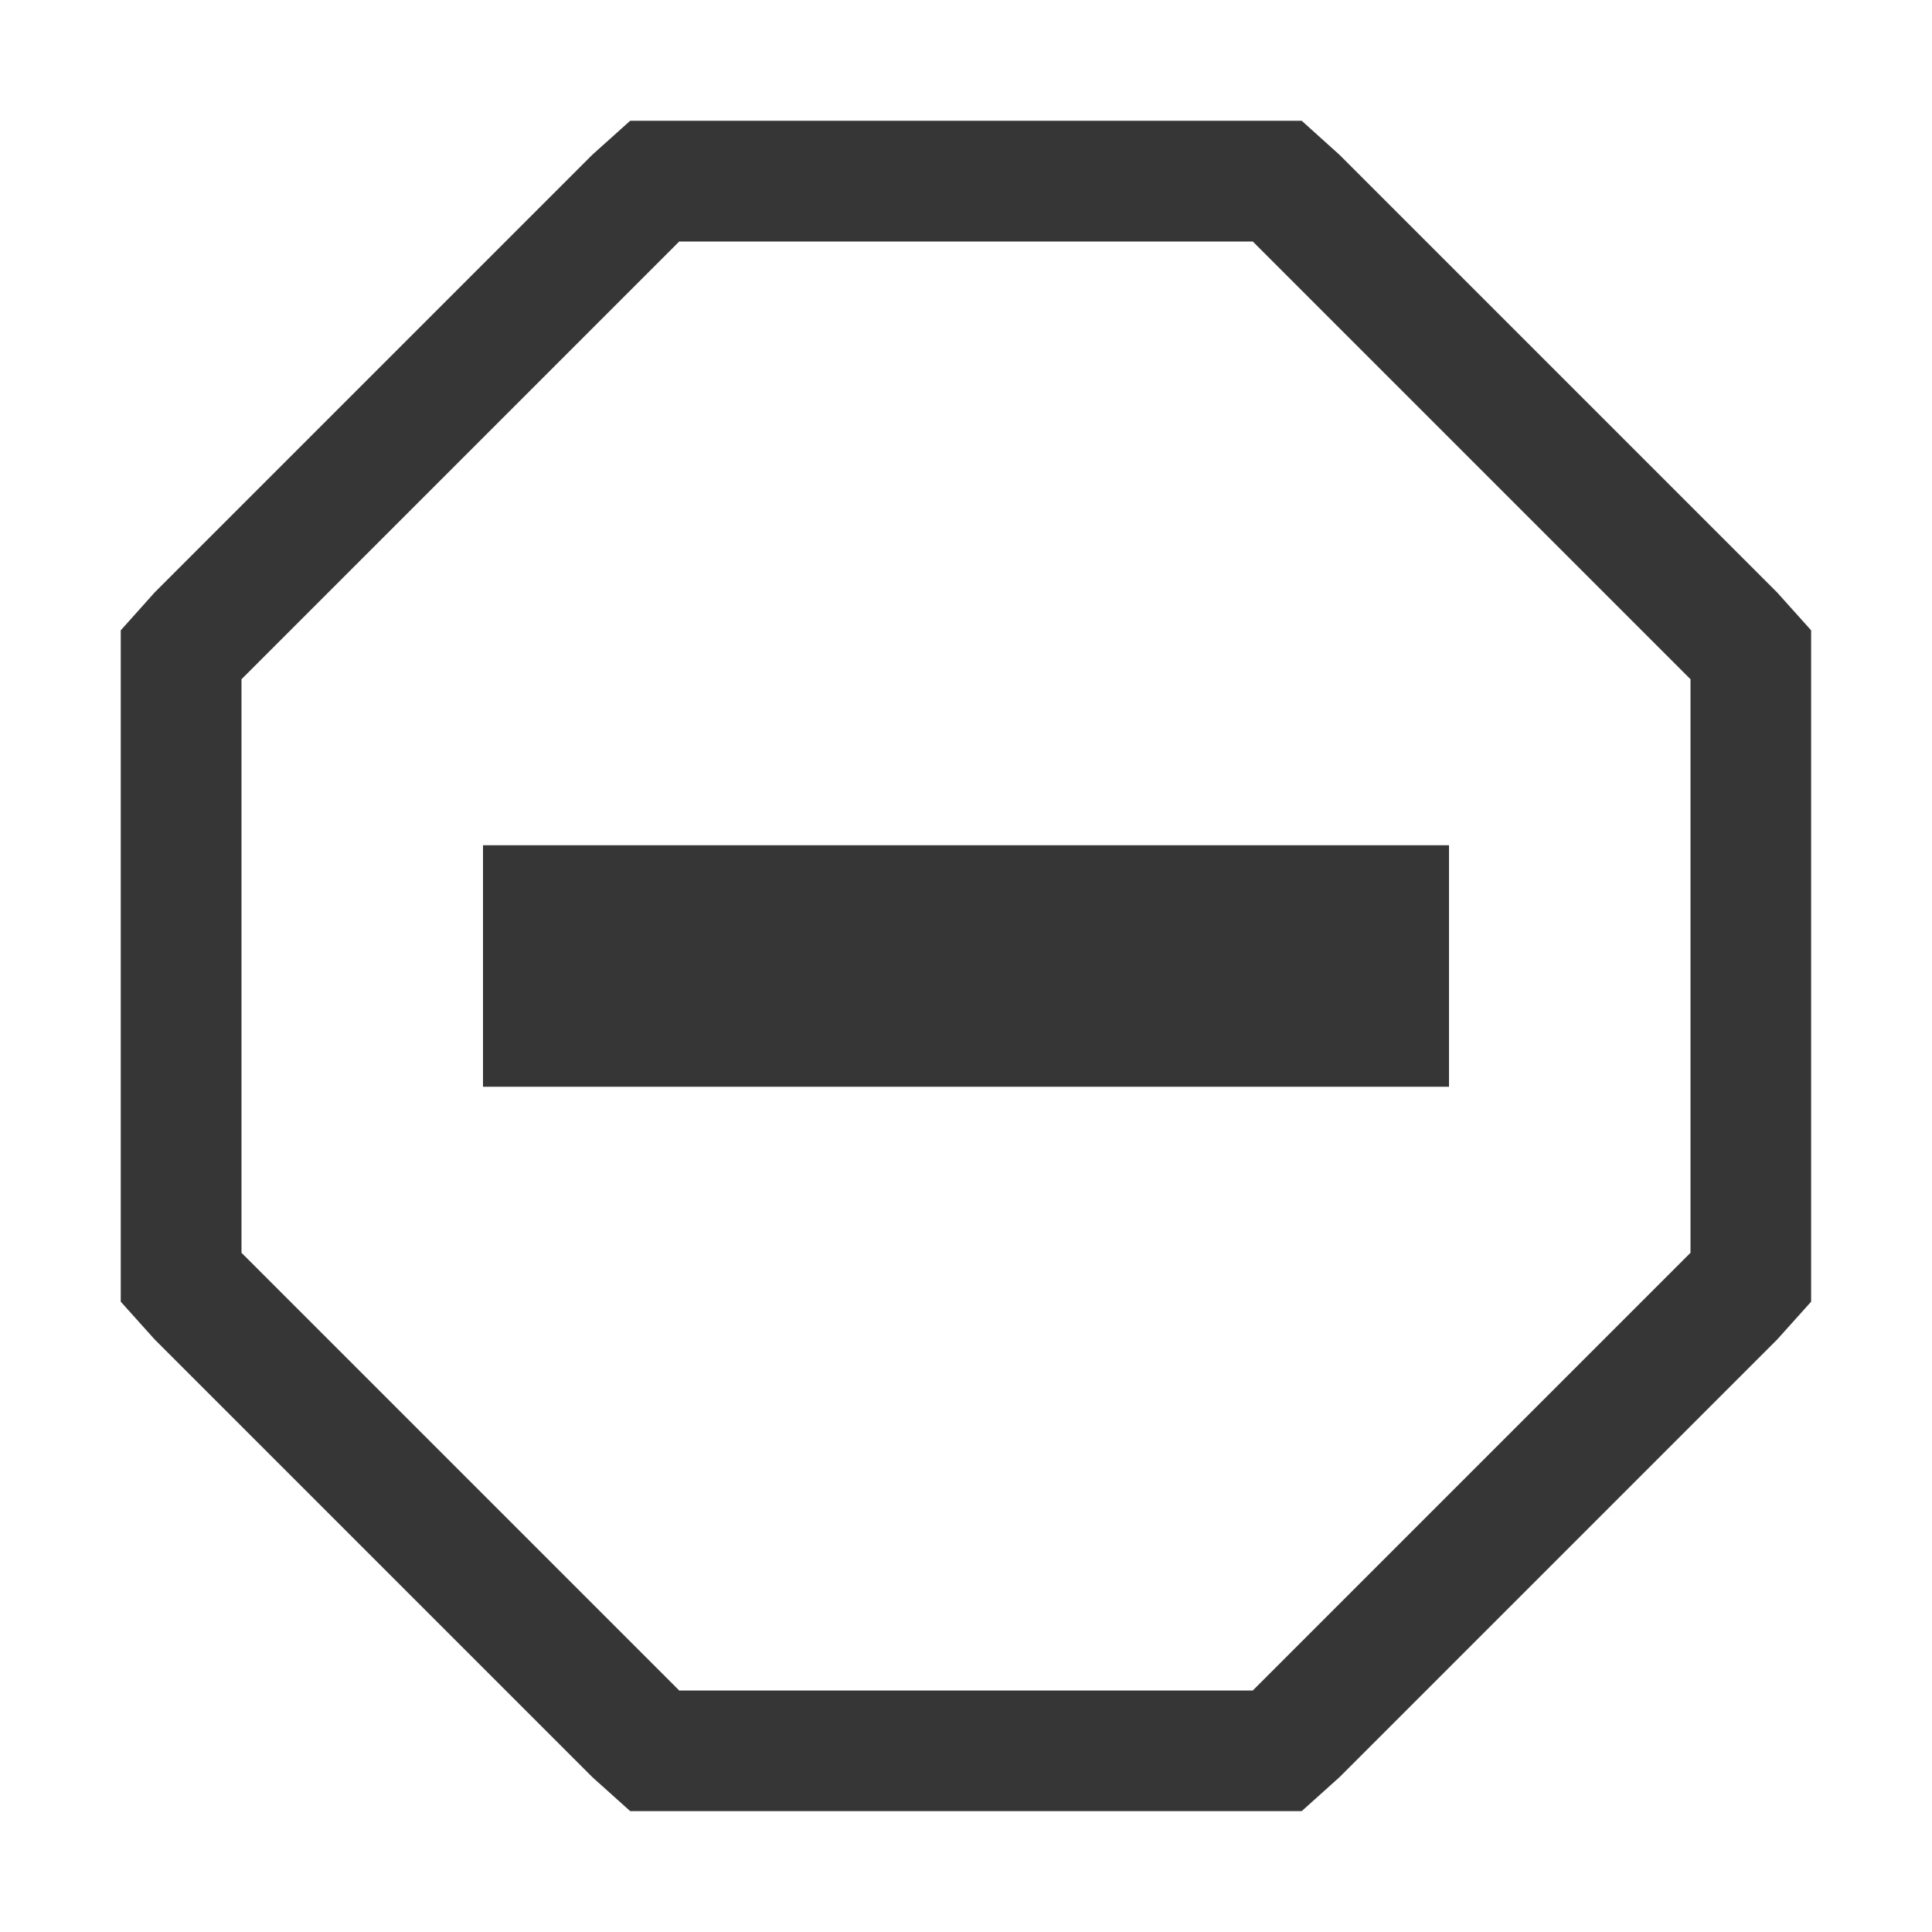
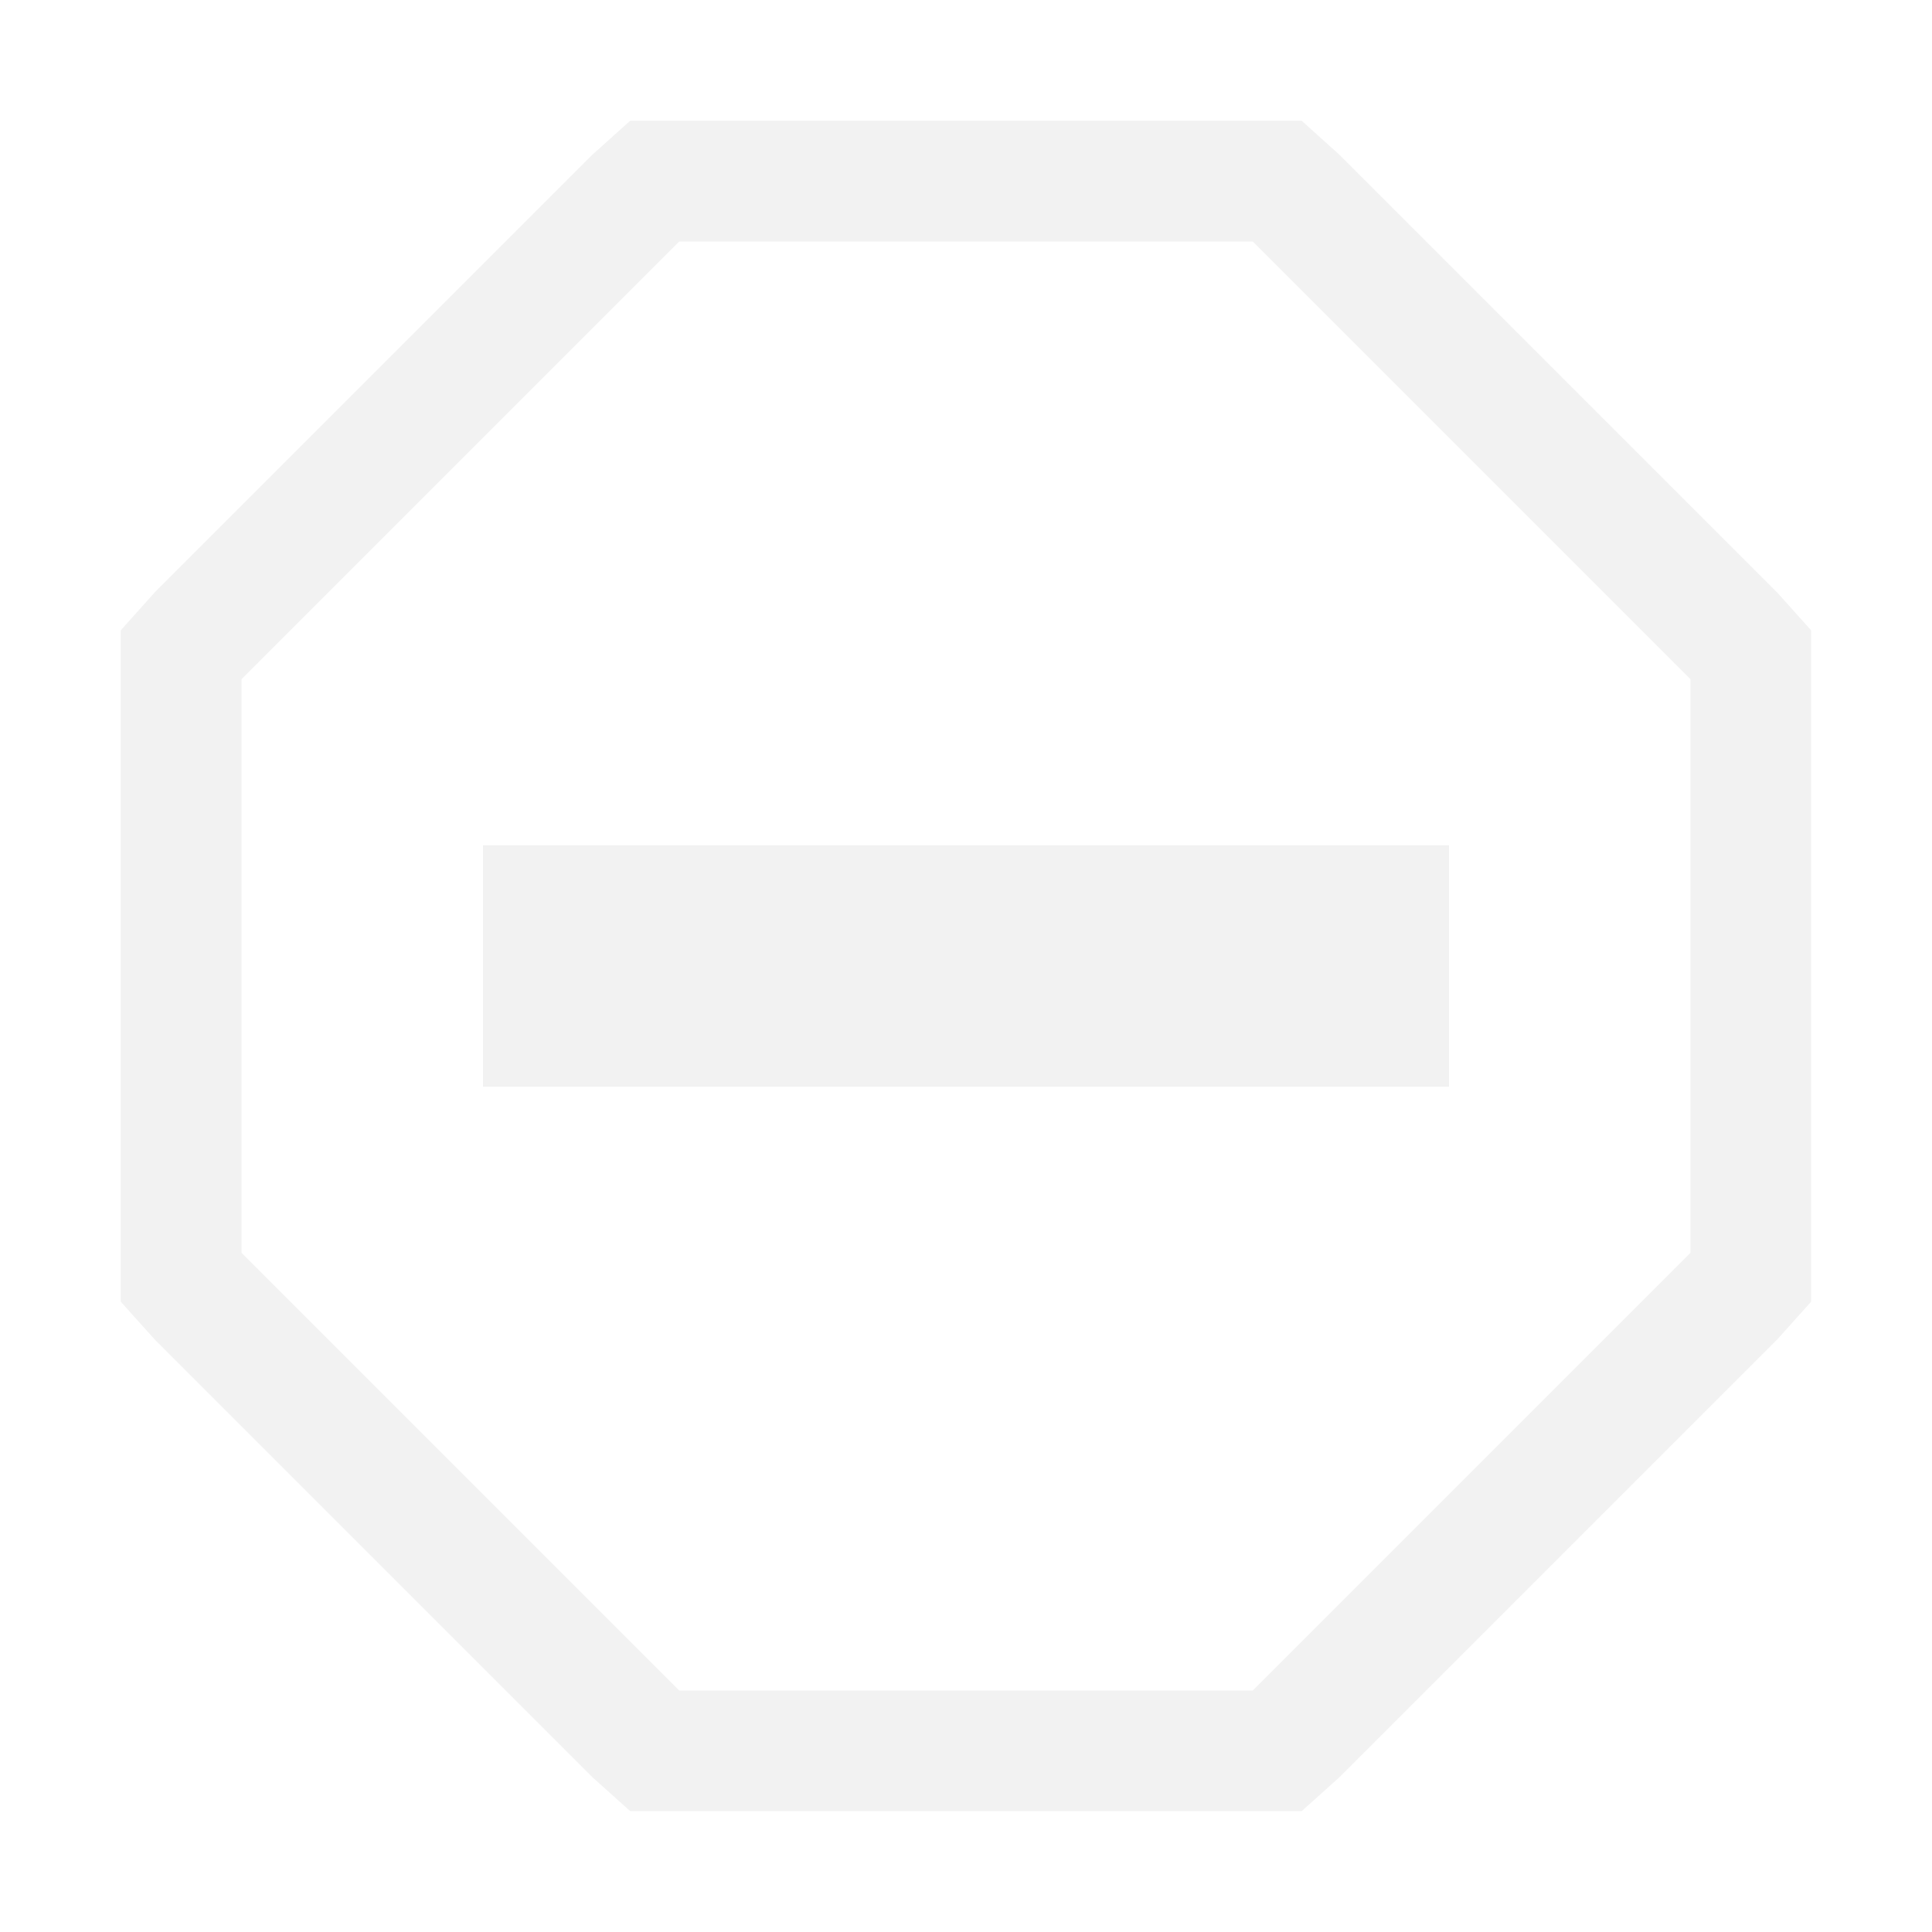
<svg xmlns="http://www.w3.org/2000/svg" width="16" height="16" version="1.1">
-   <path d="m4 7h8v2h-8z" color="#000000" fill="#363636" font-weight="400" overflow="visible" style="text-decoration-line:none;text-indent:0;text-transform:none" />
-   <path d="m5.219 1-0.313 0.281-3.625 3.625-0.281 0.314v5.56l0.281 0.313 3.625 3.625 0.313 0.281h5.561l0.313-0.281 3.625-3.625 0.281-0.313v-5.56l-0.281-0.313-3.625-3.625-0.313-0.282h-5.56zm0.406 1h4.75l3.625 3.625v4.75l-3.625 3.625h-4.75l-3.625-3.625v-4.75z" color="#000000" fill="#363636" font-weight="400" overflow="visible" style="text-decoration-line:none;text-indent:0;text-transform:none" />
+   <path d="m4 7h8v2h-8z" color="#000000" fill="#f2f2f2" font-weight="400" overflow="visible" style="text-decoration-line:none;text-indent:0;text-transform:none" />
+   <path d="m5.219 1-0.313 0.281-3.625 3.625-0.281 0.314v5.56l0.281 0.313 3.625 3.625 0.313 0.281h5.561l0.313-0.281 3.625-3.625 0.281-0.313v-5.56l-0.281-0.313-3.625-3.625-0.313-0.282h-5.56zm0.406 1h4.75l3.625 3.625v4.75l-3.625 3.625h-4.75l-3.625-3.625v-4.75z" color="#000000" fill="#f2f2f2" font-weight="400" overflow="visible" style="text-decoration-line:none;text-indent:0;text-transform:none" />
</svg>
